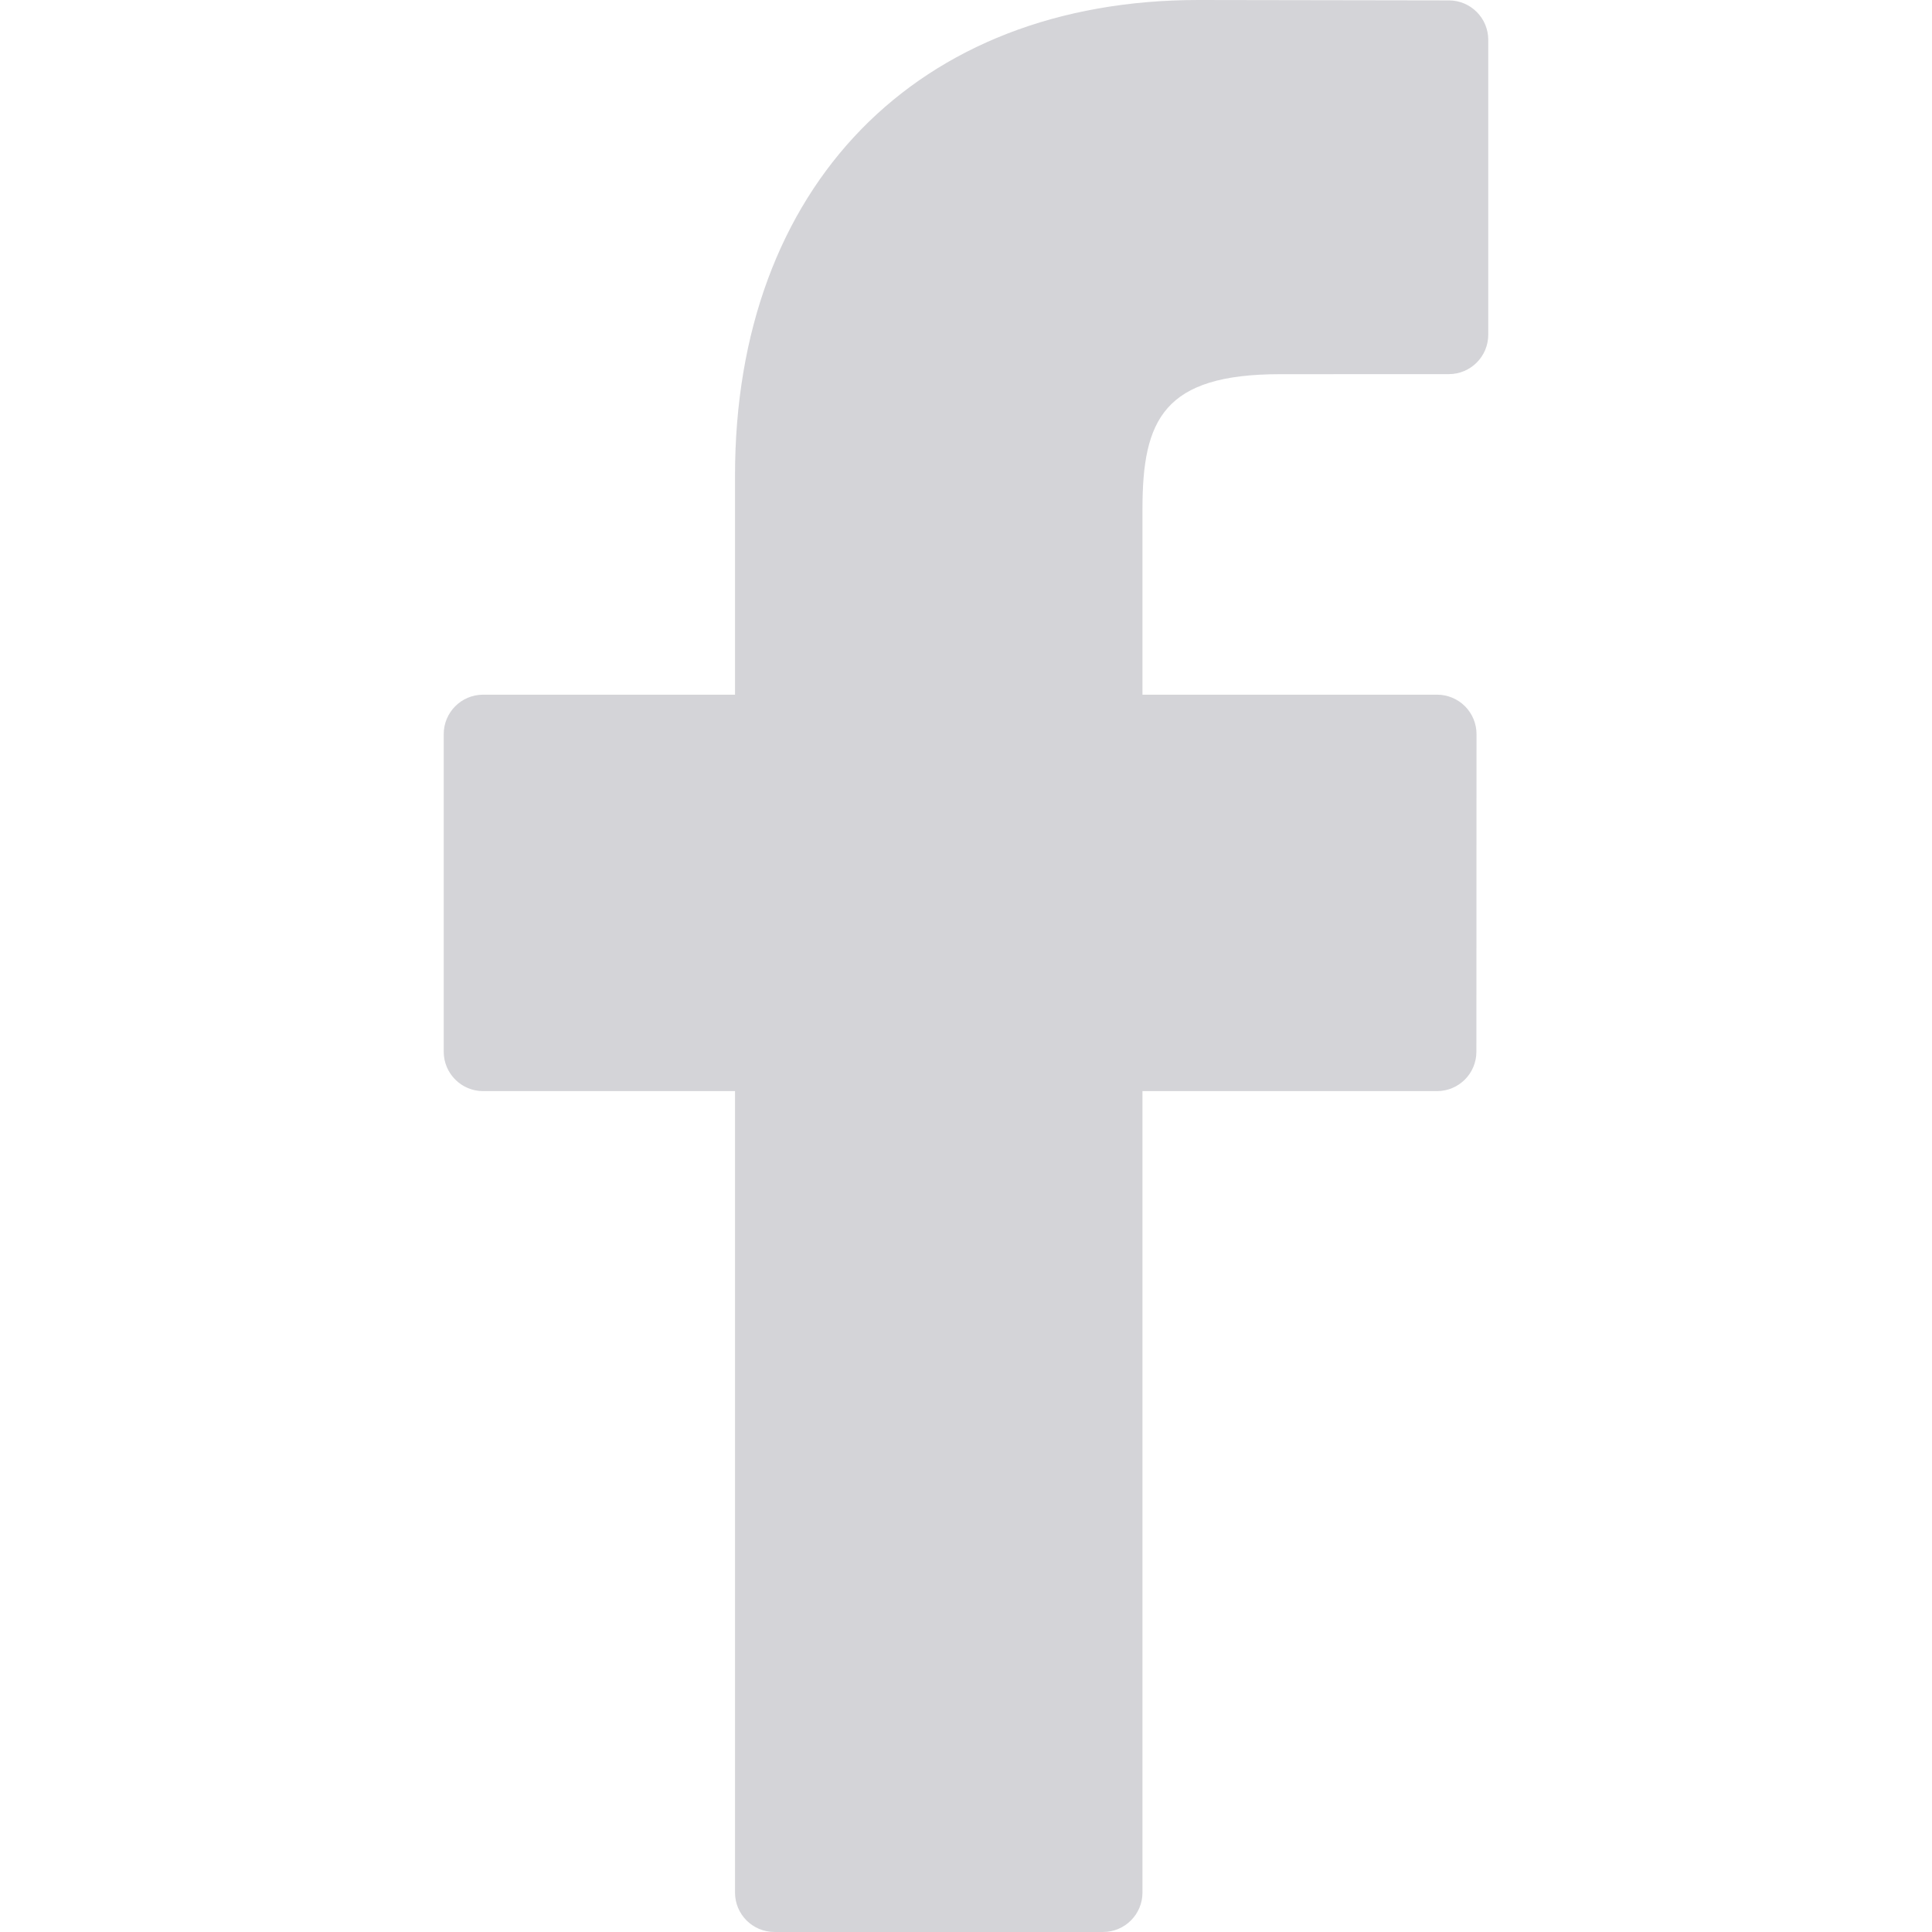
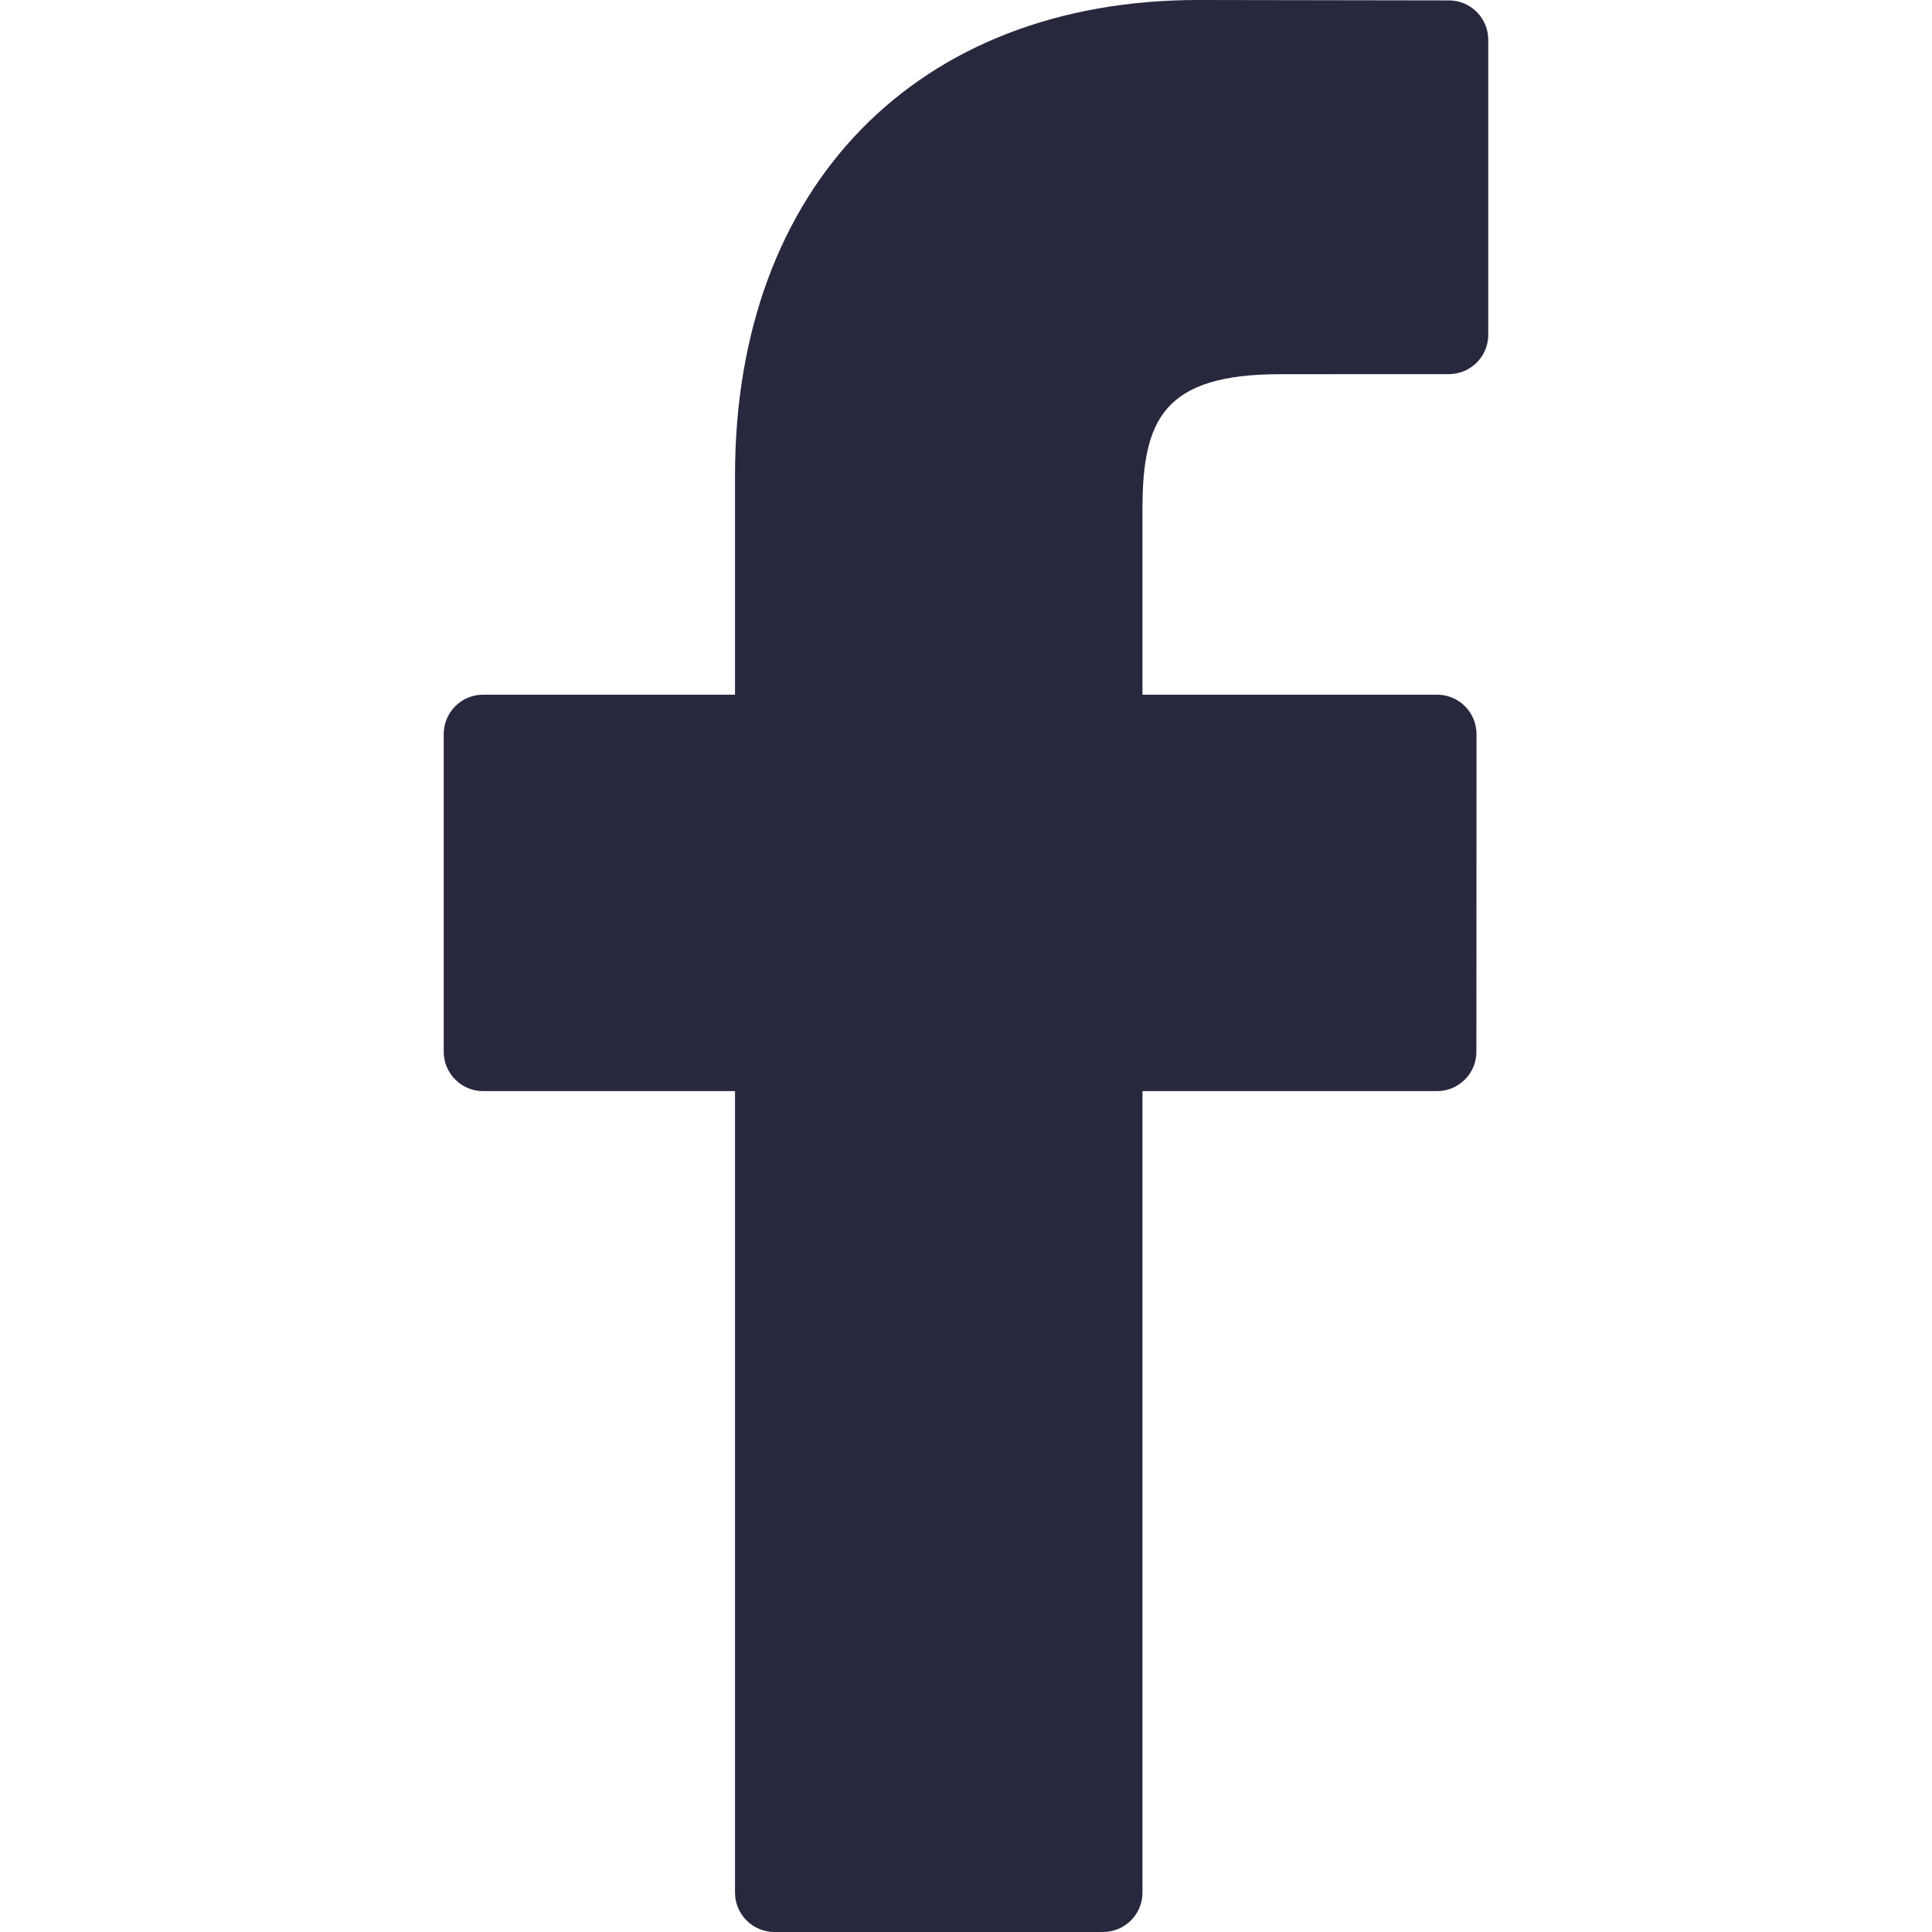
- <svg xmlns="http://www.w3.org/2000/svg" version="1.1" id="Capa_1" x="0px" y="0px" width="96.124px" height="96.123px" viewBox="0 0 96.124 96.123" style="enable-background:new 0 0 96.124 96.123; fill:#d4d4d8;" xml:space="preserve">
+ <svg xmlns="http://www.w3.org/2000/svg" version="1.1" id="Capa_1" x="0px" y="0px" width="96.124px" height="96.123px" viewBox="0 0 96.124 96.123" style="enable-background:new 0 0 96.124 96.123; fill:#27273e;" xml:space="preserve">
  <g>
    <path d="M72.089,0.02L59.624,0C45.62,0,36.57,9.285,36.57,23.656v10.907H24.037c-1.083,0-1.96,0.878-1.96,1.961v15.803   c0,1.083,0.878,1.96,1.96,1.96h12.533v39.876c0,1.083,0.877,1.96,1.96,1.96h16.352c1.083,0,1.96-0.878,1.96-1.96V54.287h14.654   c1.083,0,1.96-0.877,1.96-1.96l0.006-15.803c0-0.52-0.207-1.018-0.574-1.386c-0.367-0.368-0.867-0.575-1.387-0.575H56.842v-9.246   c0-4.444,1.059-6.7,6.848-6.7l8.397-0.003c1.082,0,1.959-0.878,1.959-1.96V1.98C74.046,0.899,73.17,0.022,72.089,0.02z" />
  </g>
  <g>
</g>
  <g>
</g>
  <g>
</g>
  <g>
</g>
  <g>
</g>
  <g>
</g>
  <g>
</g>
  <g>
</g>
  <g>
</g>
  <g>
</g>
  <g>
</g>
  <g>
</g>
  <g>
</g>
  <g>
</g>
  <g>
</g>
</svg>
